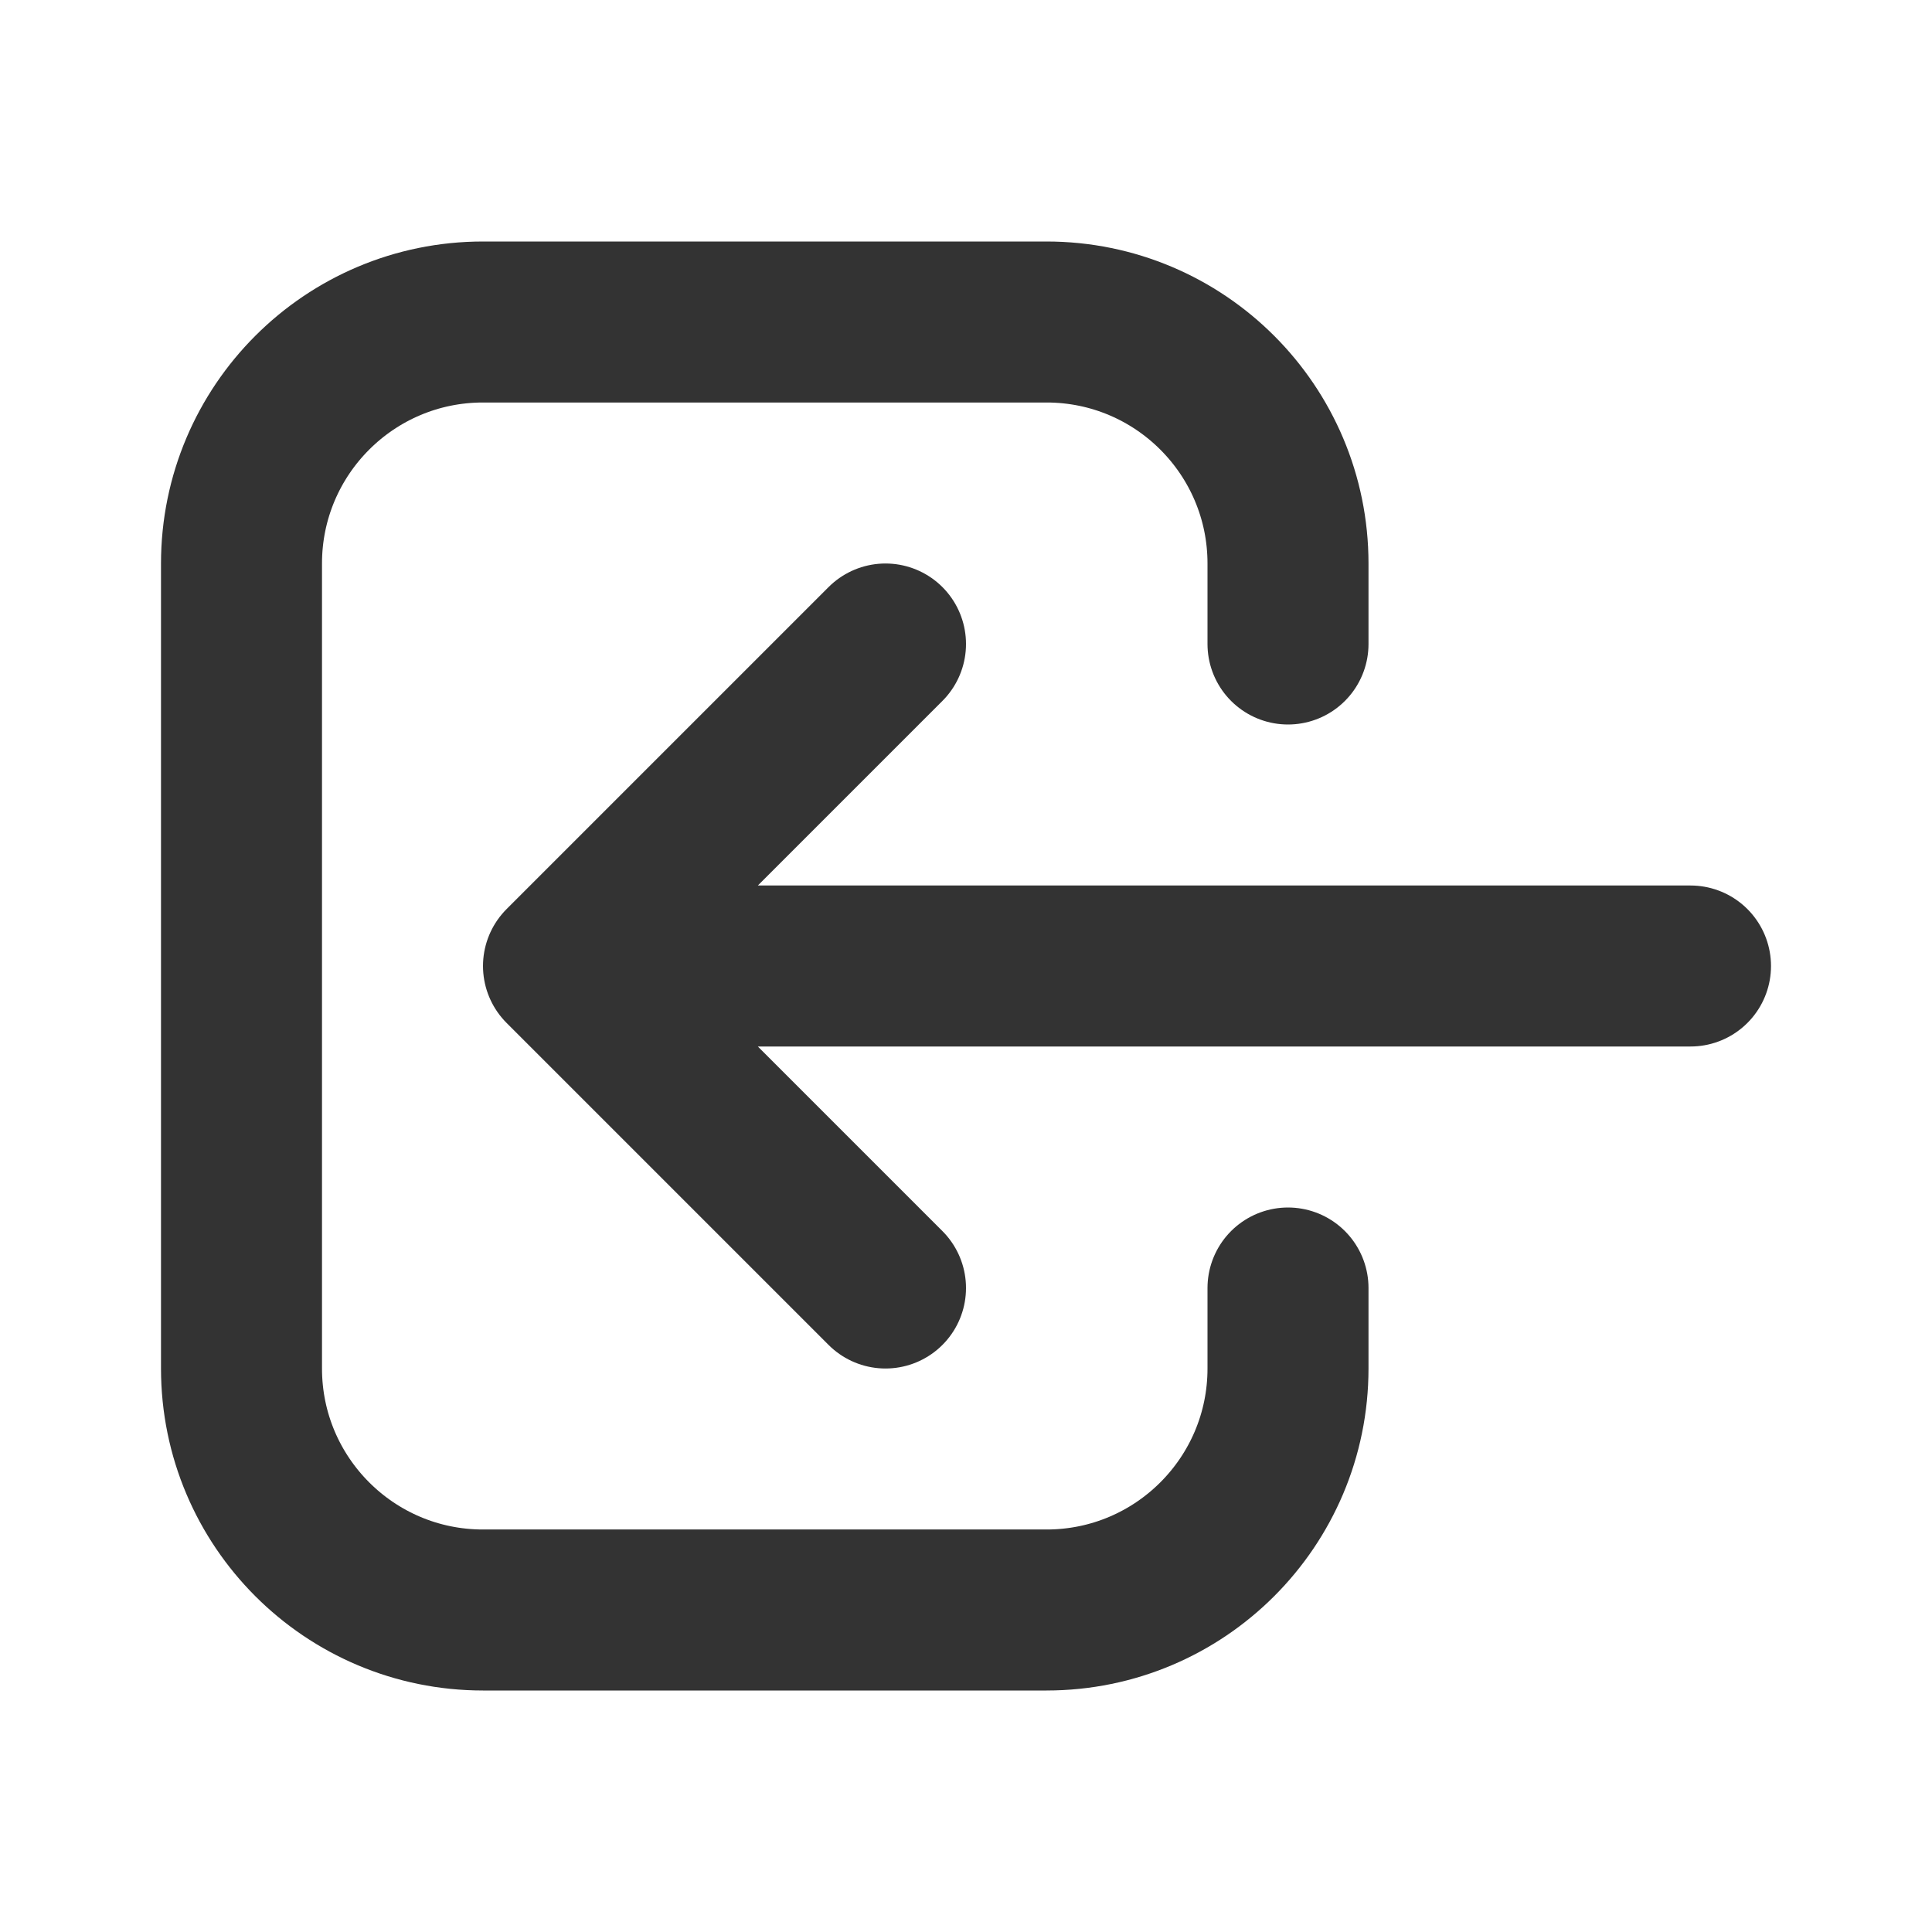
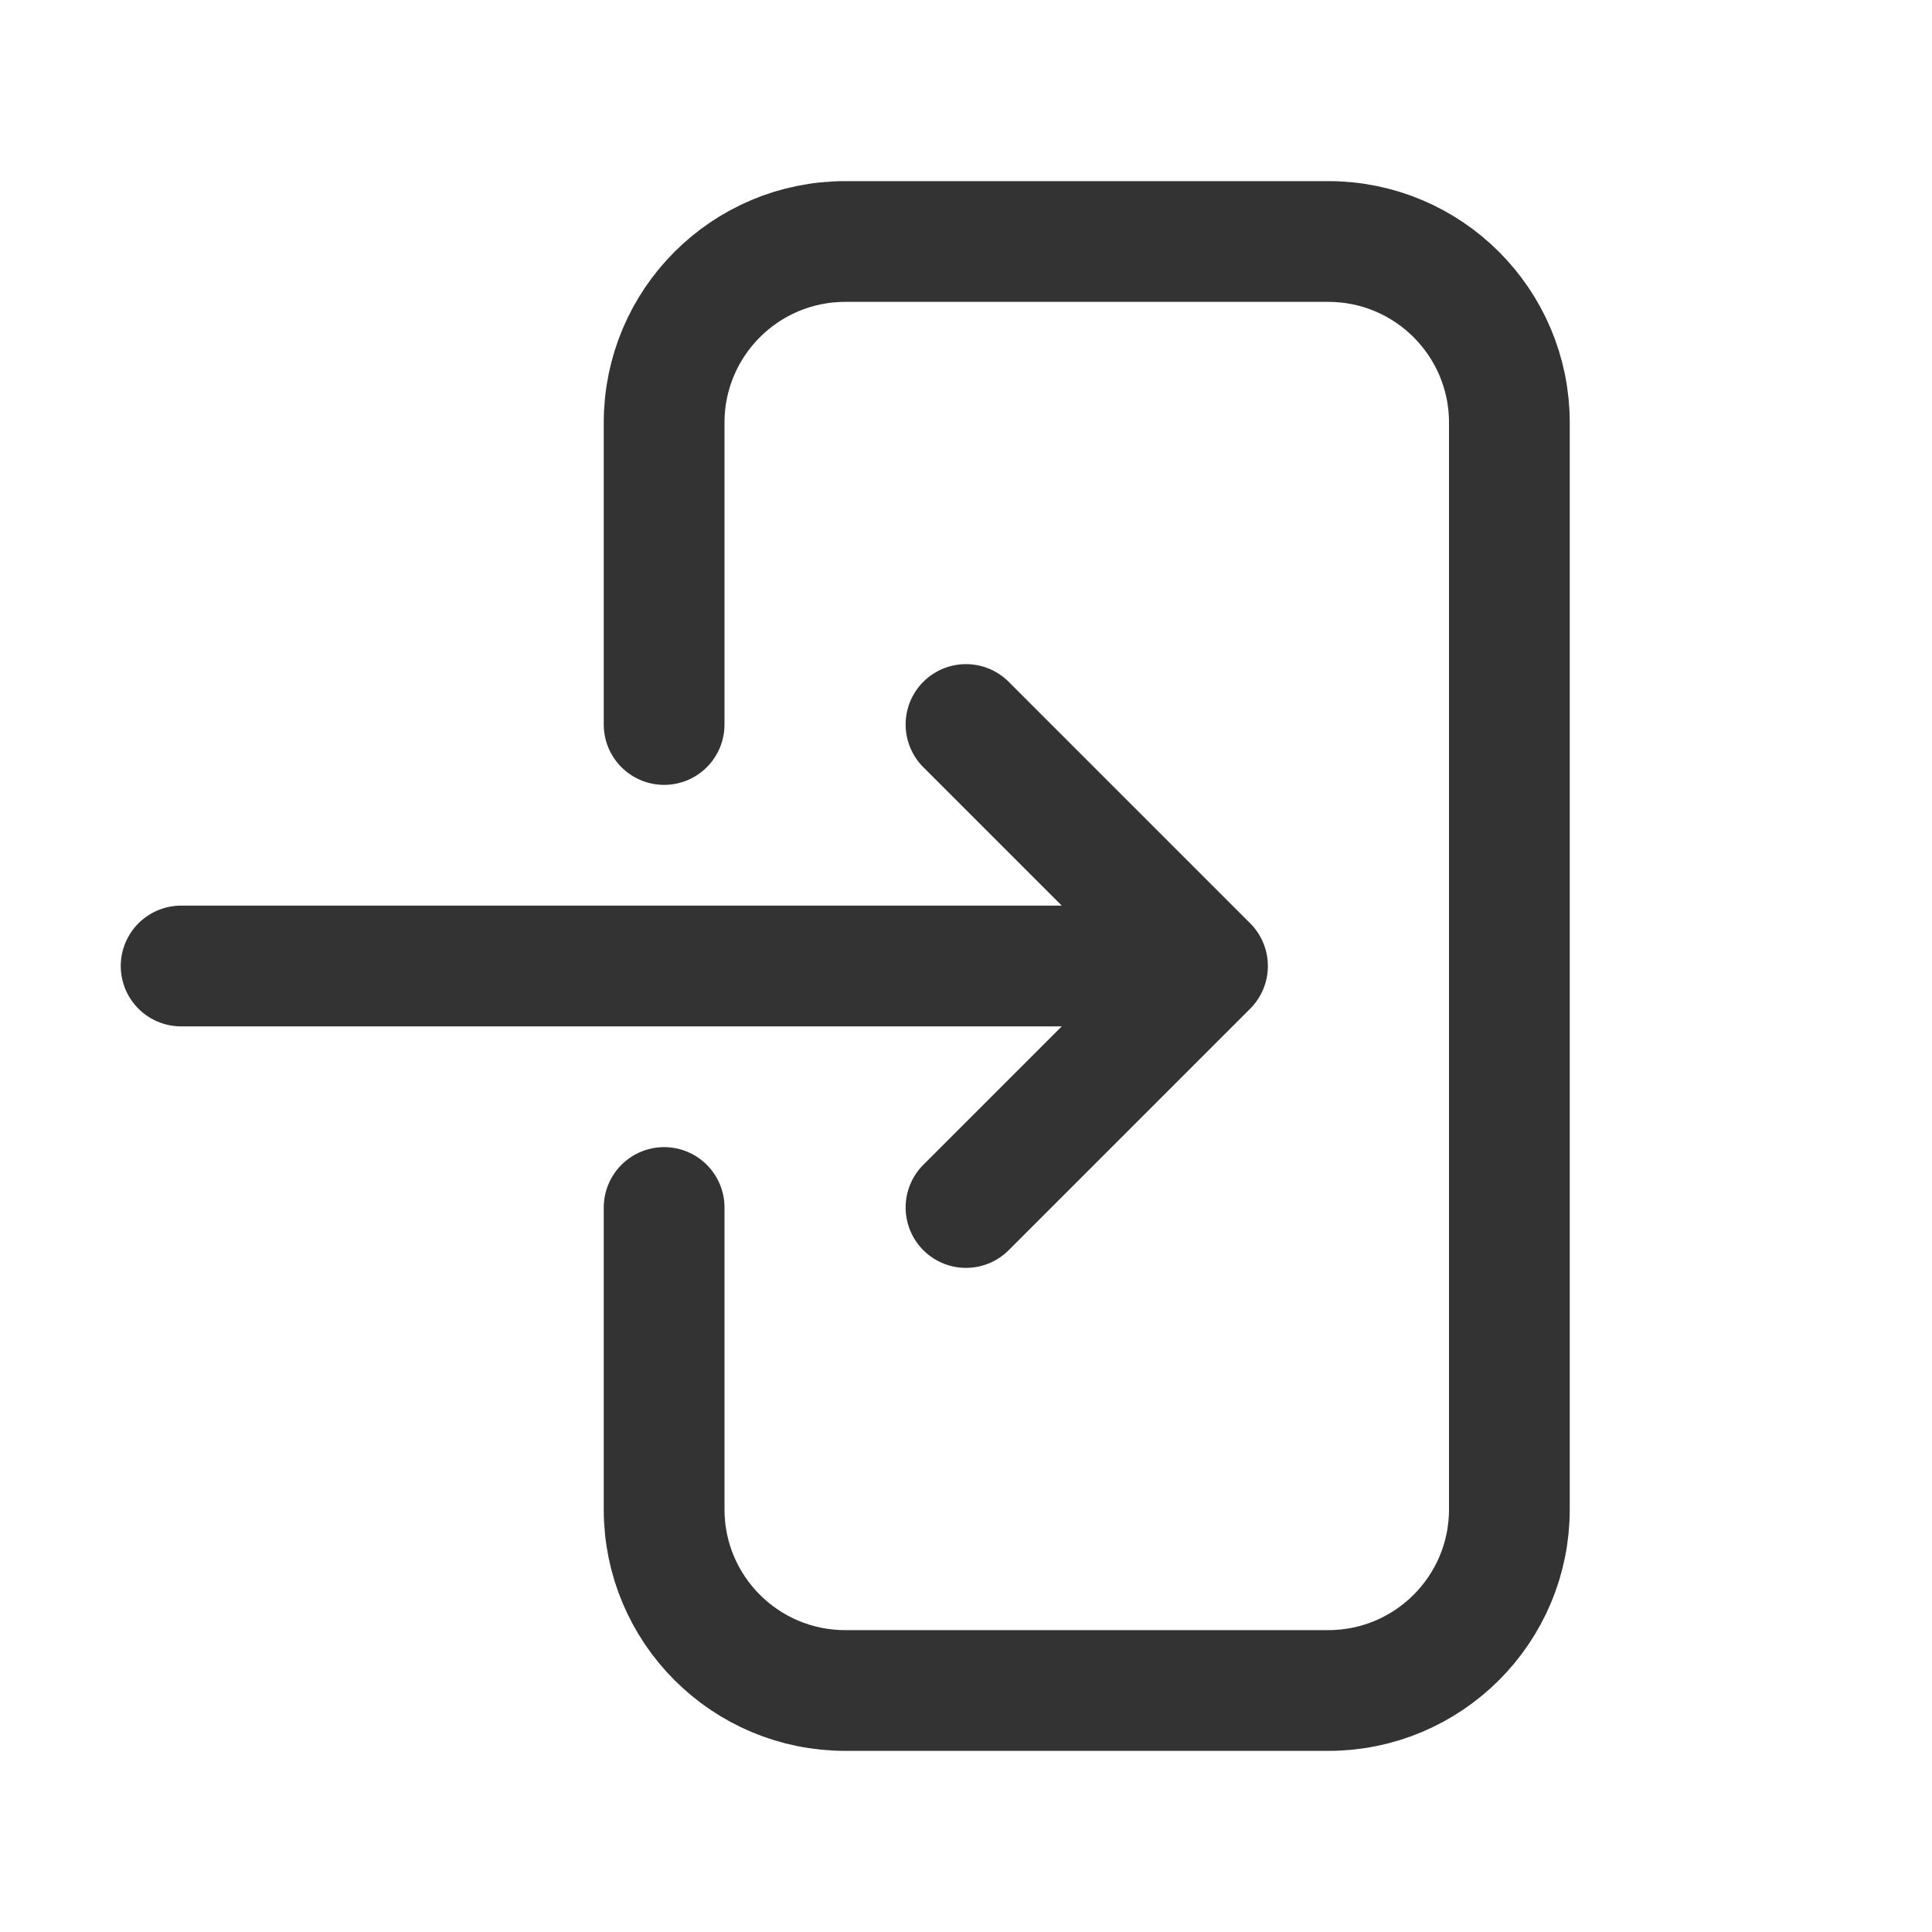
- <svg xmlns="http://www.w3.org/2000/svg" class="h-6 w-6" fill="none" viewBox="0 0 24 24" stroke="#333333">
-   <path stroke-linecap="round" stroke-linejoin="round" stroke-width="2" d="M11 16l-4-4m0 0l4-4m-4 4h14m-5 4v1a3 3 0 01-3 3H6a3 3 0 01-3-3V7a3 3 0 013-3h7a3 3 0 013 3v1" />
+ <svg xmlns="http://www.w3.org/2000/svg" fill="none" viewBox="0 0 24 24" stroke-width="1.5" stroke="#333333" aria-hidden="true" data-slot="icon">
+   <path stroke-linecap="round" stroke-linejoin="round" d="M8.25 9V5.25A2.25 2.25 0 0 1 10.5 3h6a2.25 2.25 0 0 1 2.25 2.25v13.5A2.25 2.25 0 0 1 16.5 21h-6a2.25 2.25 0 0 1-2.25-2.25V15M12 9l3 3m0 0-3 3m3-3H2.25" />
</svg>
